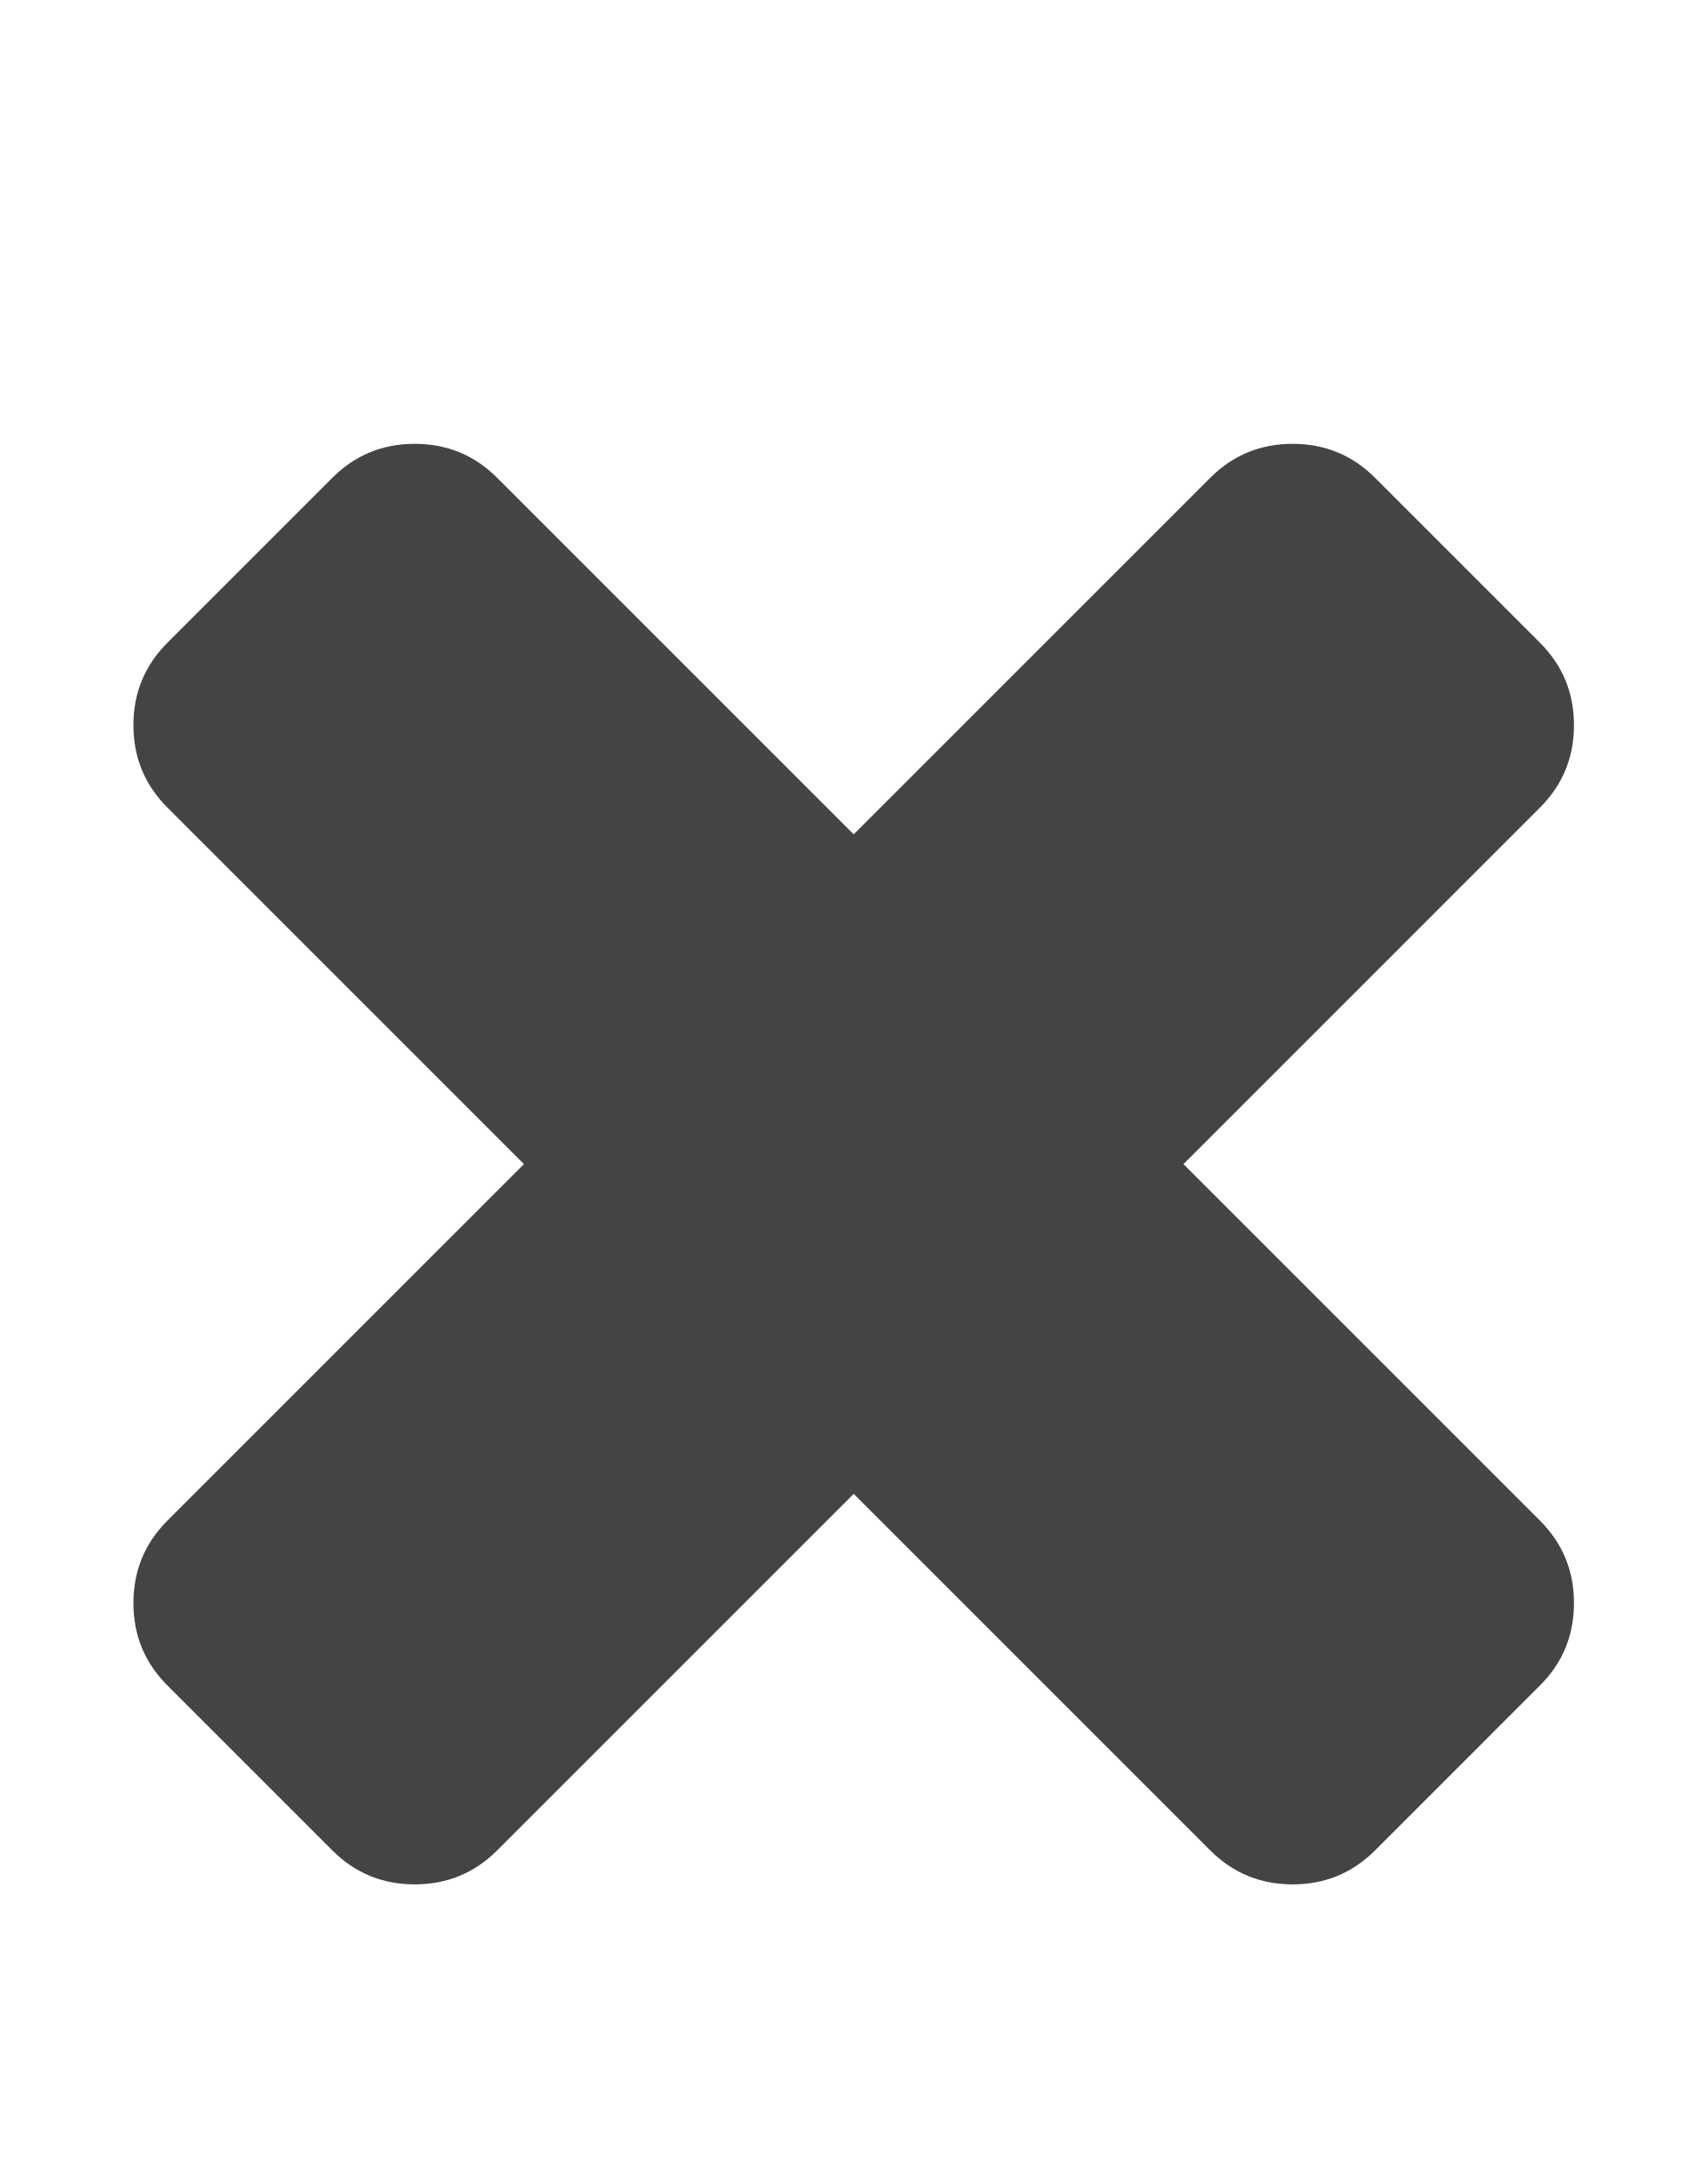
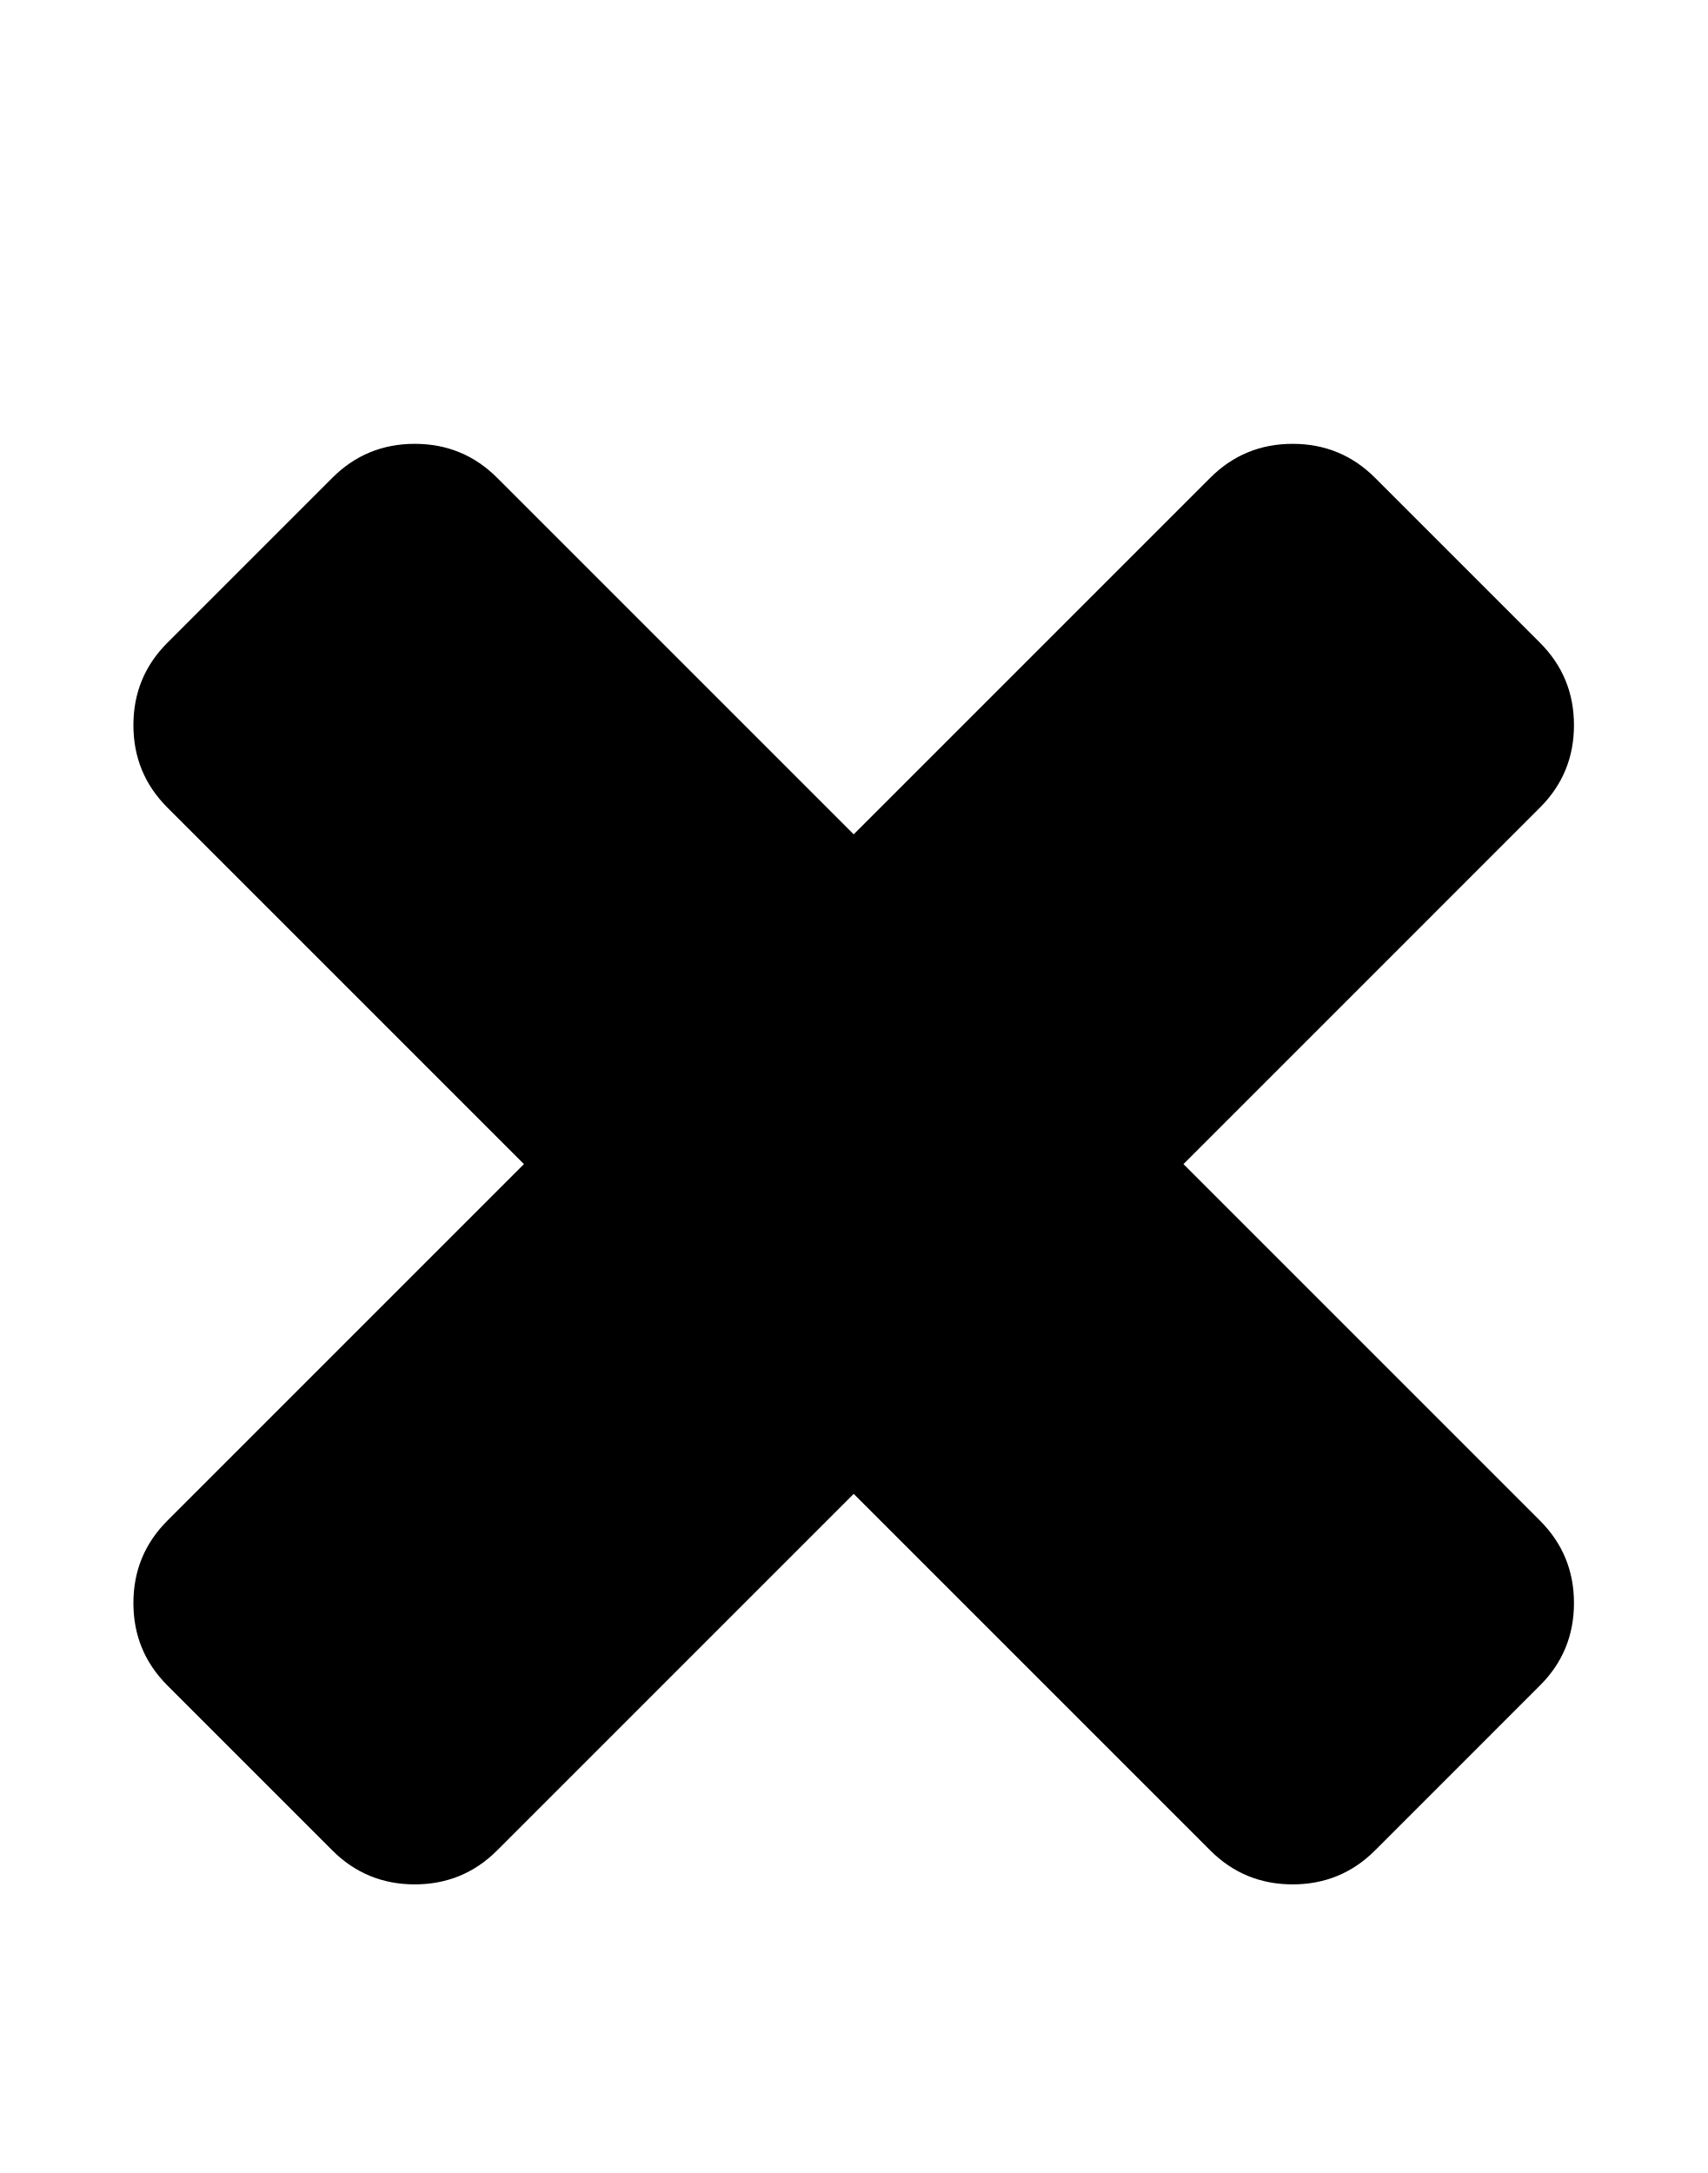
<svg xmlns="http://www.w3.org/2000/svg" version="1.1" width="22" height="28" viewBox="0 0 22 28">
-   <path fill="#444" d="M20.281 20.656q0 0.625-0.438 1.062l-2.125 2.125q-0.438 0.438-1.062 0.438t-1.062-0.438l-4.594-4.594-4.594 4.594q-0.438 0.438-1.062 0.438t-1.062-0.438l-2.125-2.125q-0.438-0.438-0.438-1.062t0.438-1.062l4.594-4.594-4.594-4.594q-0.438-0.438-0.438-1.062t0.438-1.062l2.125-2.125q0.438-0.438 1.062-0.438t1.062 0.438l4.594 4.594 4.594-4.594q0.438-0.438 1.062-0.438t1.062 0.438l2.125 2.125q0.438 0.438 0.438 1.062t-0.438 1.062l-4.594 4.594 4.594 4.594q0.438 0.438 0.438 1.062z" />
+   <path d="M20.281 20.656q0 0.625-0.438 1.062l-2.125 2.125q-0.438 0.438-1.062 0.438t-1.062-0.438l-4.594-4.594-4.594 4.594q-0.438 0.438-1.062 0.438t-1.062-0.438l-2.125-2.125q-0.438-0.438-0.438-1.062t0.438-1.062l4.594-4.594-4.594-4.594q-0.438-0.438-0.438-1.062t0.438-1.062l2.125-2.125q0.438-0.438 1.062-0.438t1.062 0.438l4.594 4.594 4.594-4.594q0.438-0.438 1.062-0.438t1.062 0.438l2.125 2.125q0.438 0.438 0.438 1.062t-0.438 1.062l-4.594 4.594 4.594 4.594q0.438 0.438 0.438 1.062z" />
</svg>
